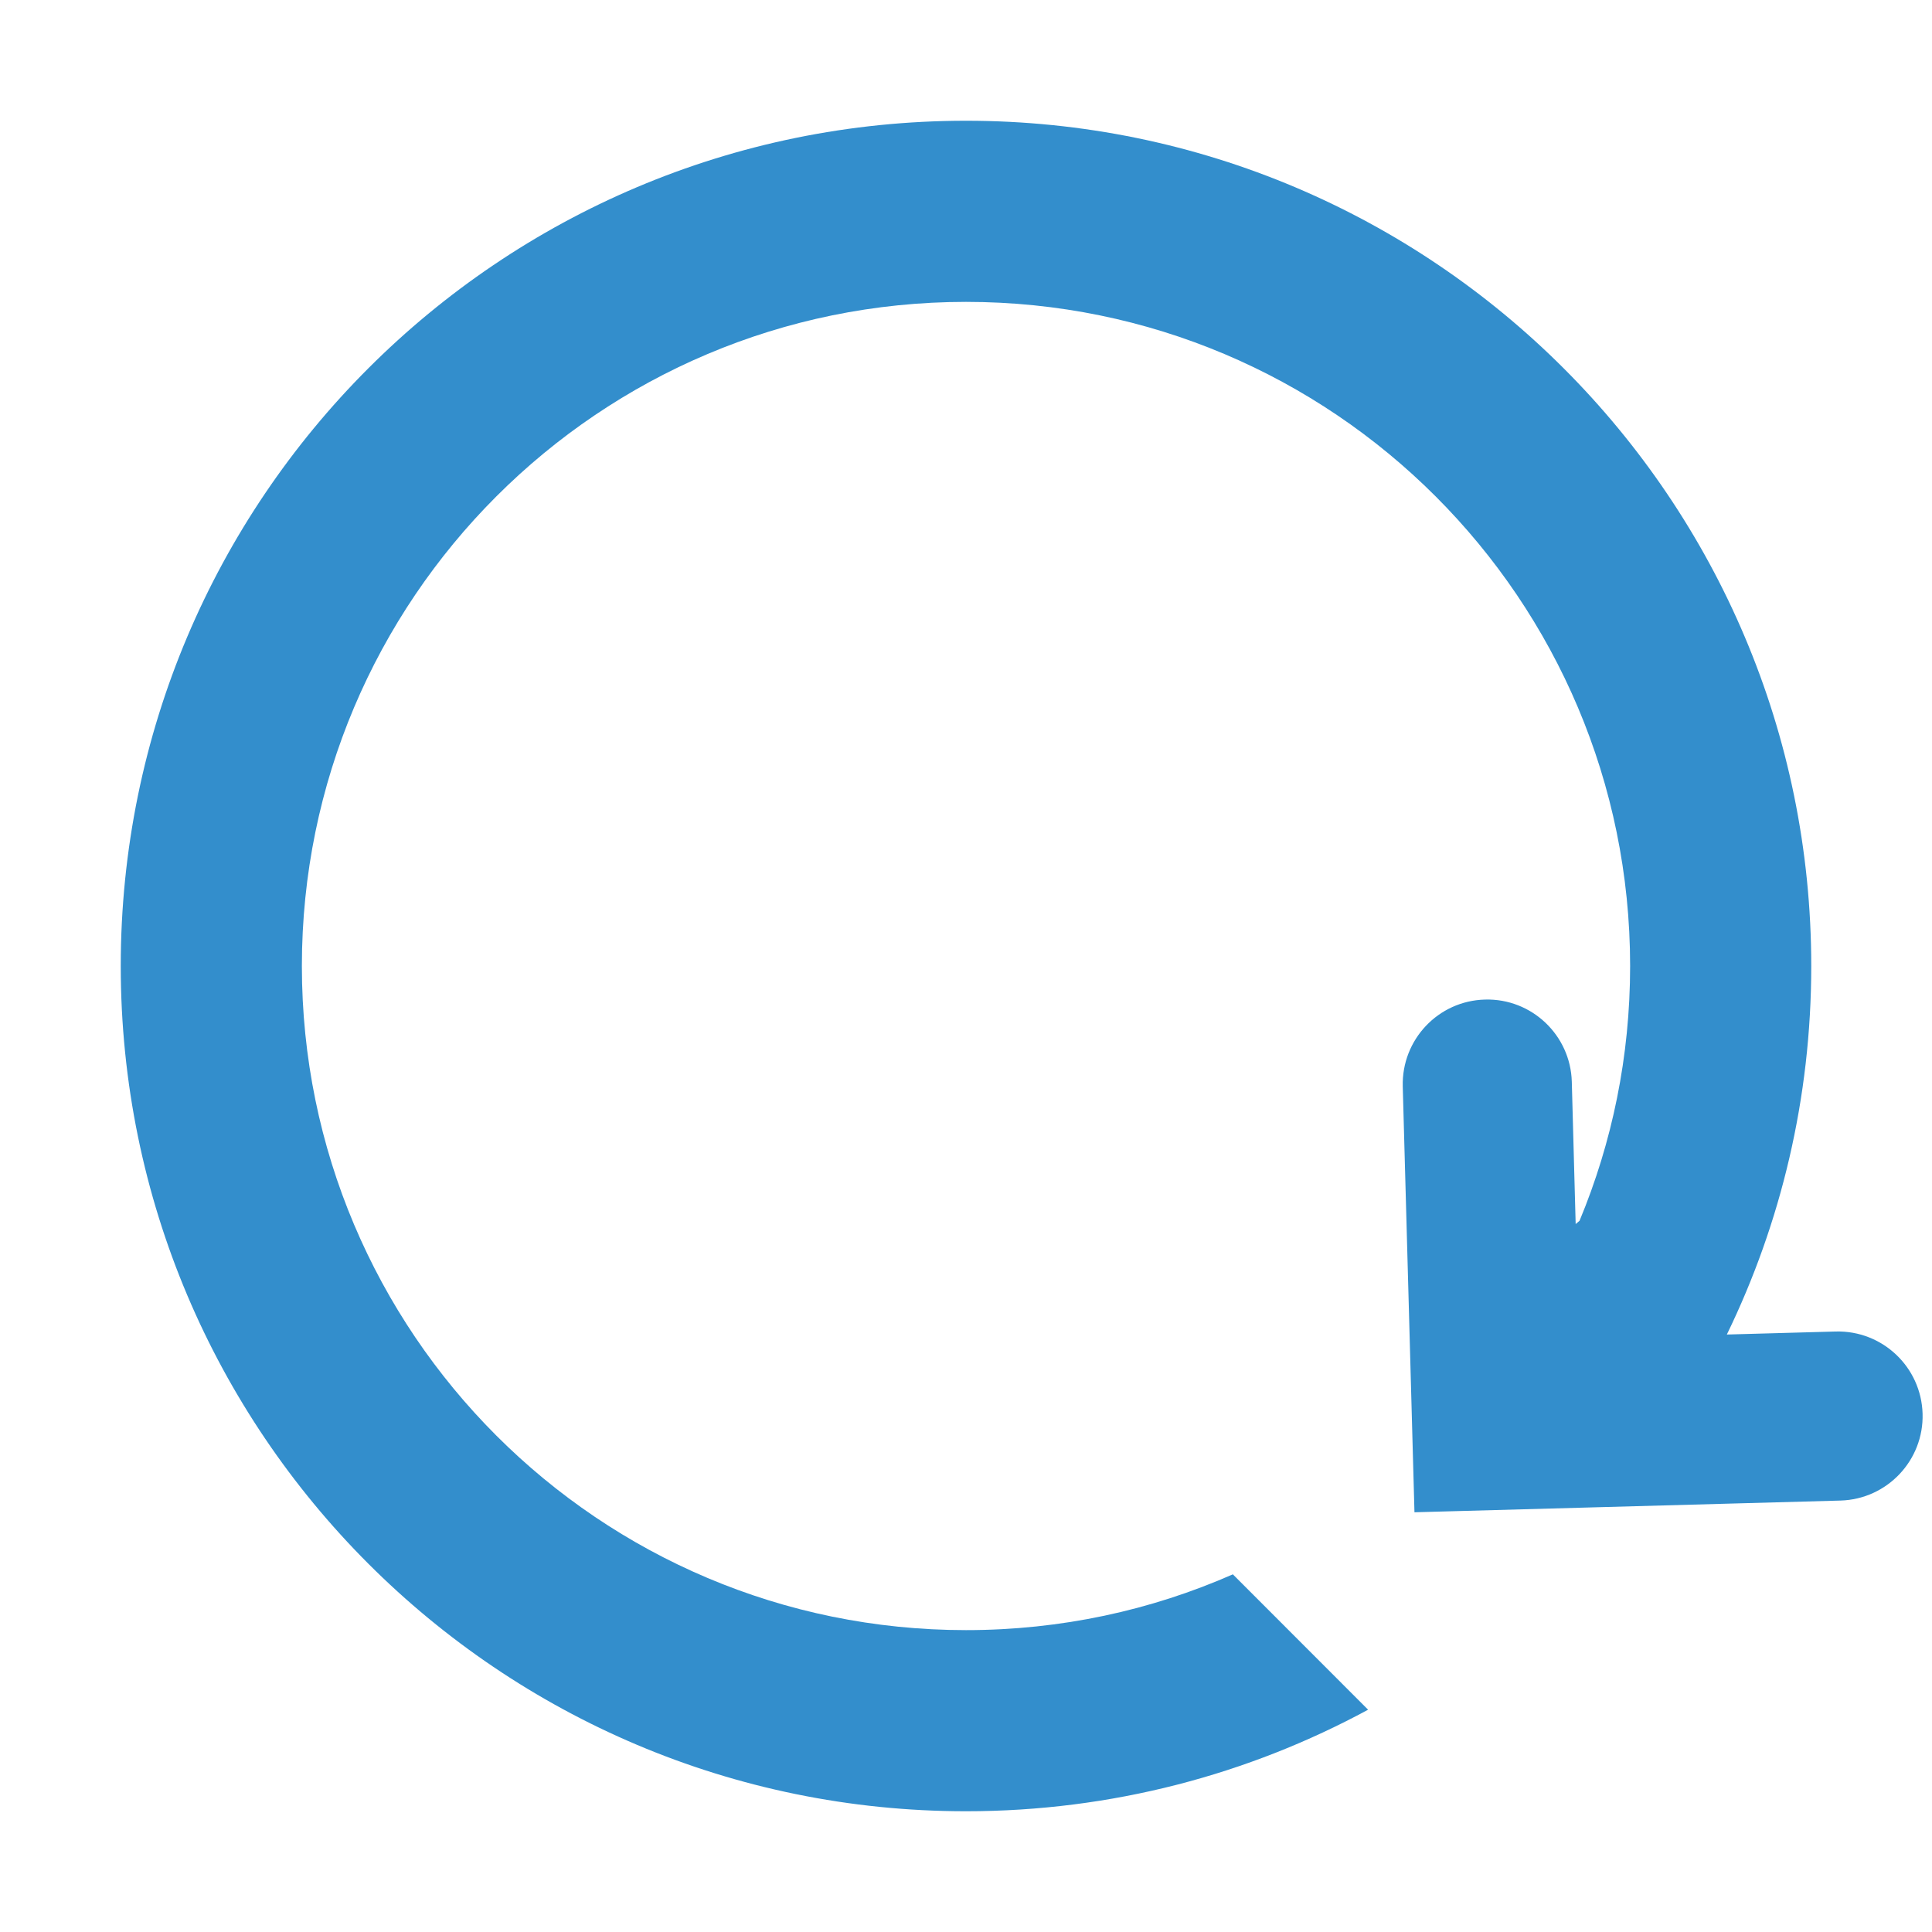
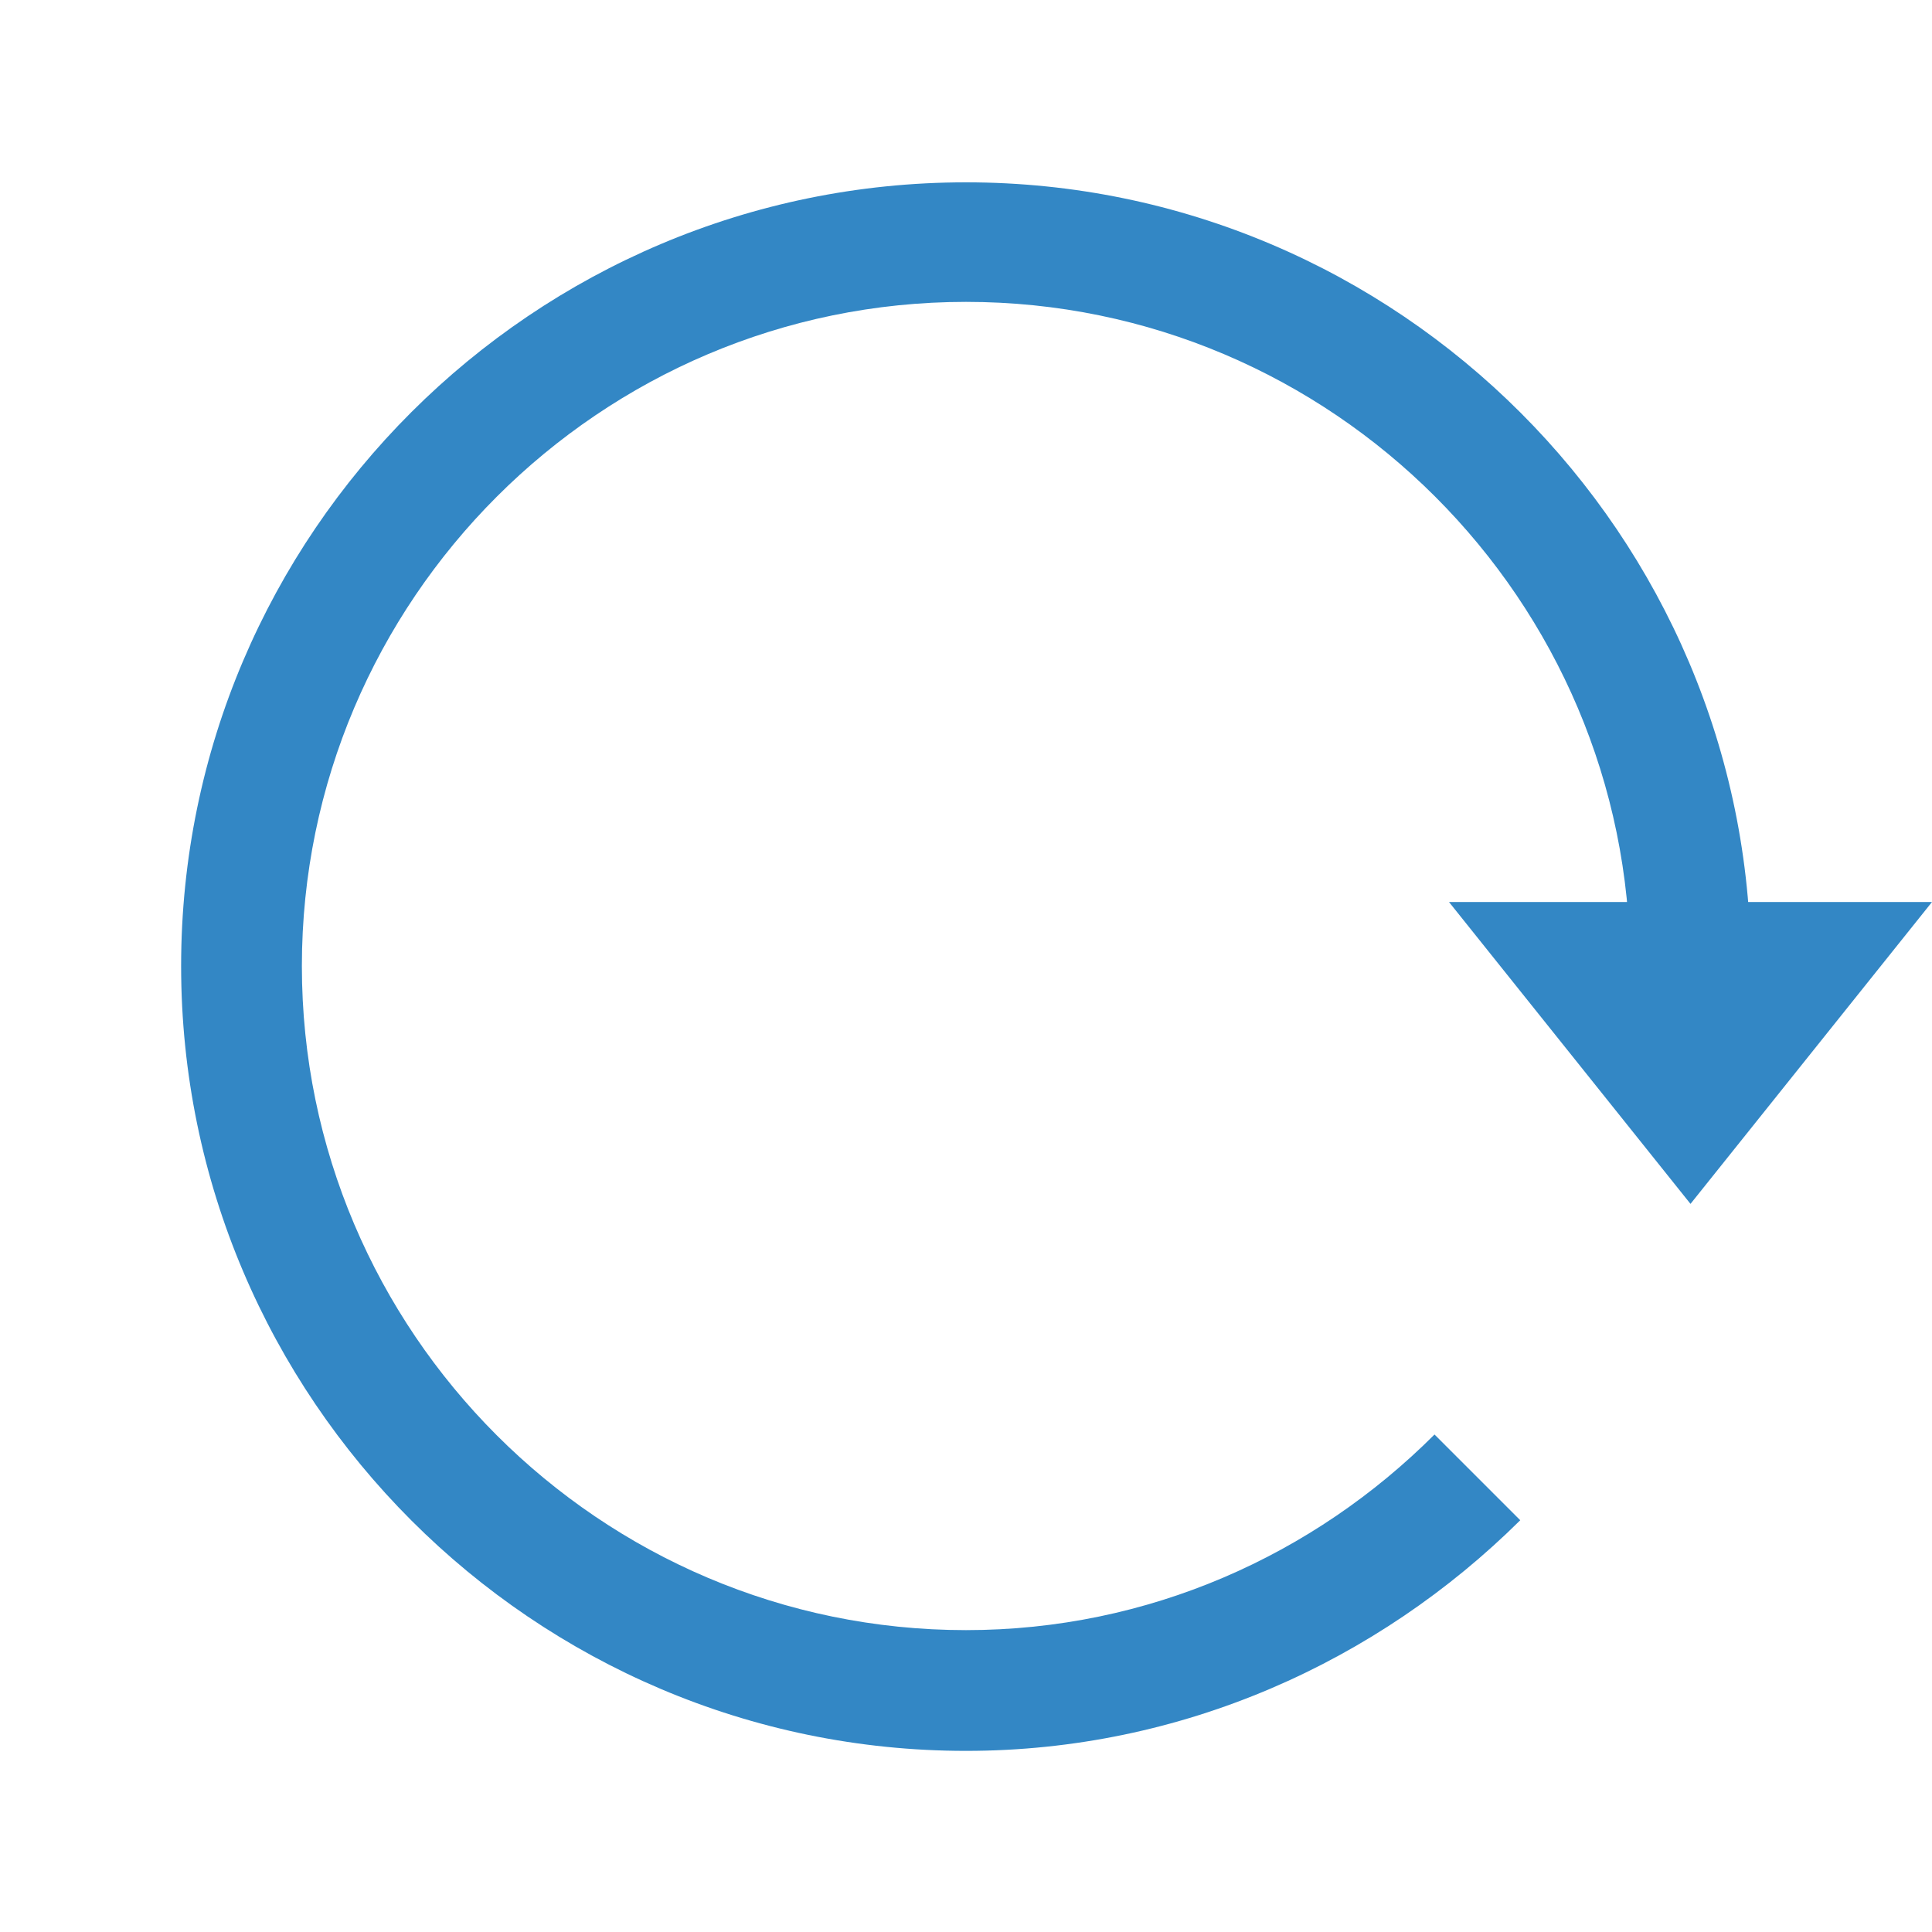
- <svg xmlns="http://www.w3.org/2000/svg" width="16" height="16" viewBox="0 0 16 16" fill="none">
-   <g id="root">
-     <path fill-rule="evenodd" clip-rule="evenodd" d="M2.5 8C2.5 11.038 4.962 13.5 8 13.5C8.788 13.5 9.535 13.335 10.21 13.038L11.33 14.159C10.34 14.695 9.206 15 8 15C4.134 15 1 11.866 1 8C1 4.134 4.134 1 8 1C11.866 1 15 4.134 15 8C15 9.094 14.749 10.13 14.301 11.052L15.203 11.027C15.589 11.017 15.911 11.321 15.922 11.708C15.933 12.094 15.628 12.416 15.242 12.427L11.714 12.524L11.617 8.997C11.607 8.61 11.911 8.288 12.298 8.278C12.684 8.267 13.006 8.572 13.017 8.958L13.049 10.137C13.059 10.128 13.07 10.119 13.081 10.11C13.351 9.461 13.5 8.749 13.5 8C13.5 4.962 11.038 2.5 8 2.5C4.962 2.5 2.5 4.962 2.5 8Z" fill="#338ECC" />
-   </g>
+ <svg xmlns="http://www.w3.org/2000/svg" id="Layer_1" data-name="Layer 1" viewBox="0 0 16 16">
+   <defs>
+     <style>
+       .cls-1 {
+         fill: #3387c5;
+       }
+     </style>
+   </defs>
+   <polygon class="cls-1" points="12 7.47 16 7.47 14 9.97 12 7.47" />
+   <path class="cls-1" d="M11.88,11.88c-1,1-2.37,1.62-3.88,1.62-3.03,0-5.5-2.47-5.5-5.5s2.47-5.5,5.5-5.5,5.5,2.47,5.5,5.5c0,.08,0,.15-.01.23.03,0,.06,0,.1,0,.35,0,.64.08.89.21,0-.14.02-.28.02-.43,0-3.58-2.92-6.5-6.5-6.5S1.5,4.42,1.5,8s2.92,6.5,6.5,6.5c1.79,0,3.41-.74,4.59-1.91l-.7-.7Z" />
</svg>
